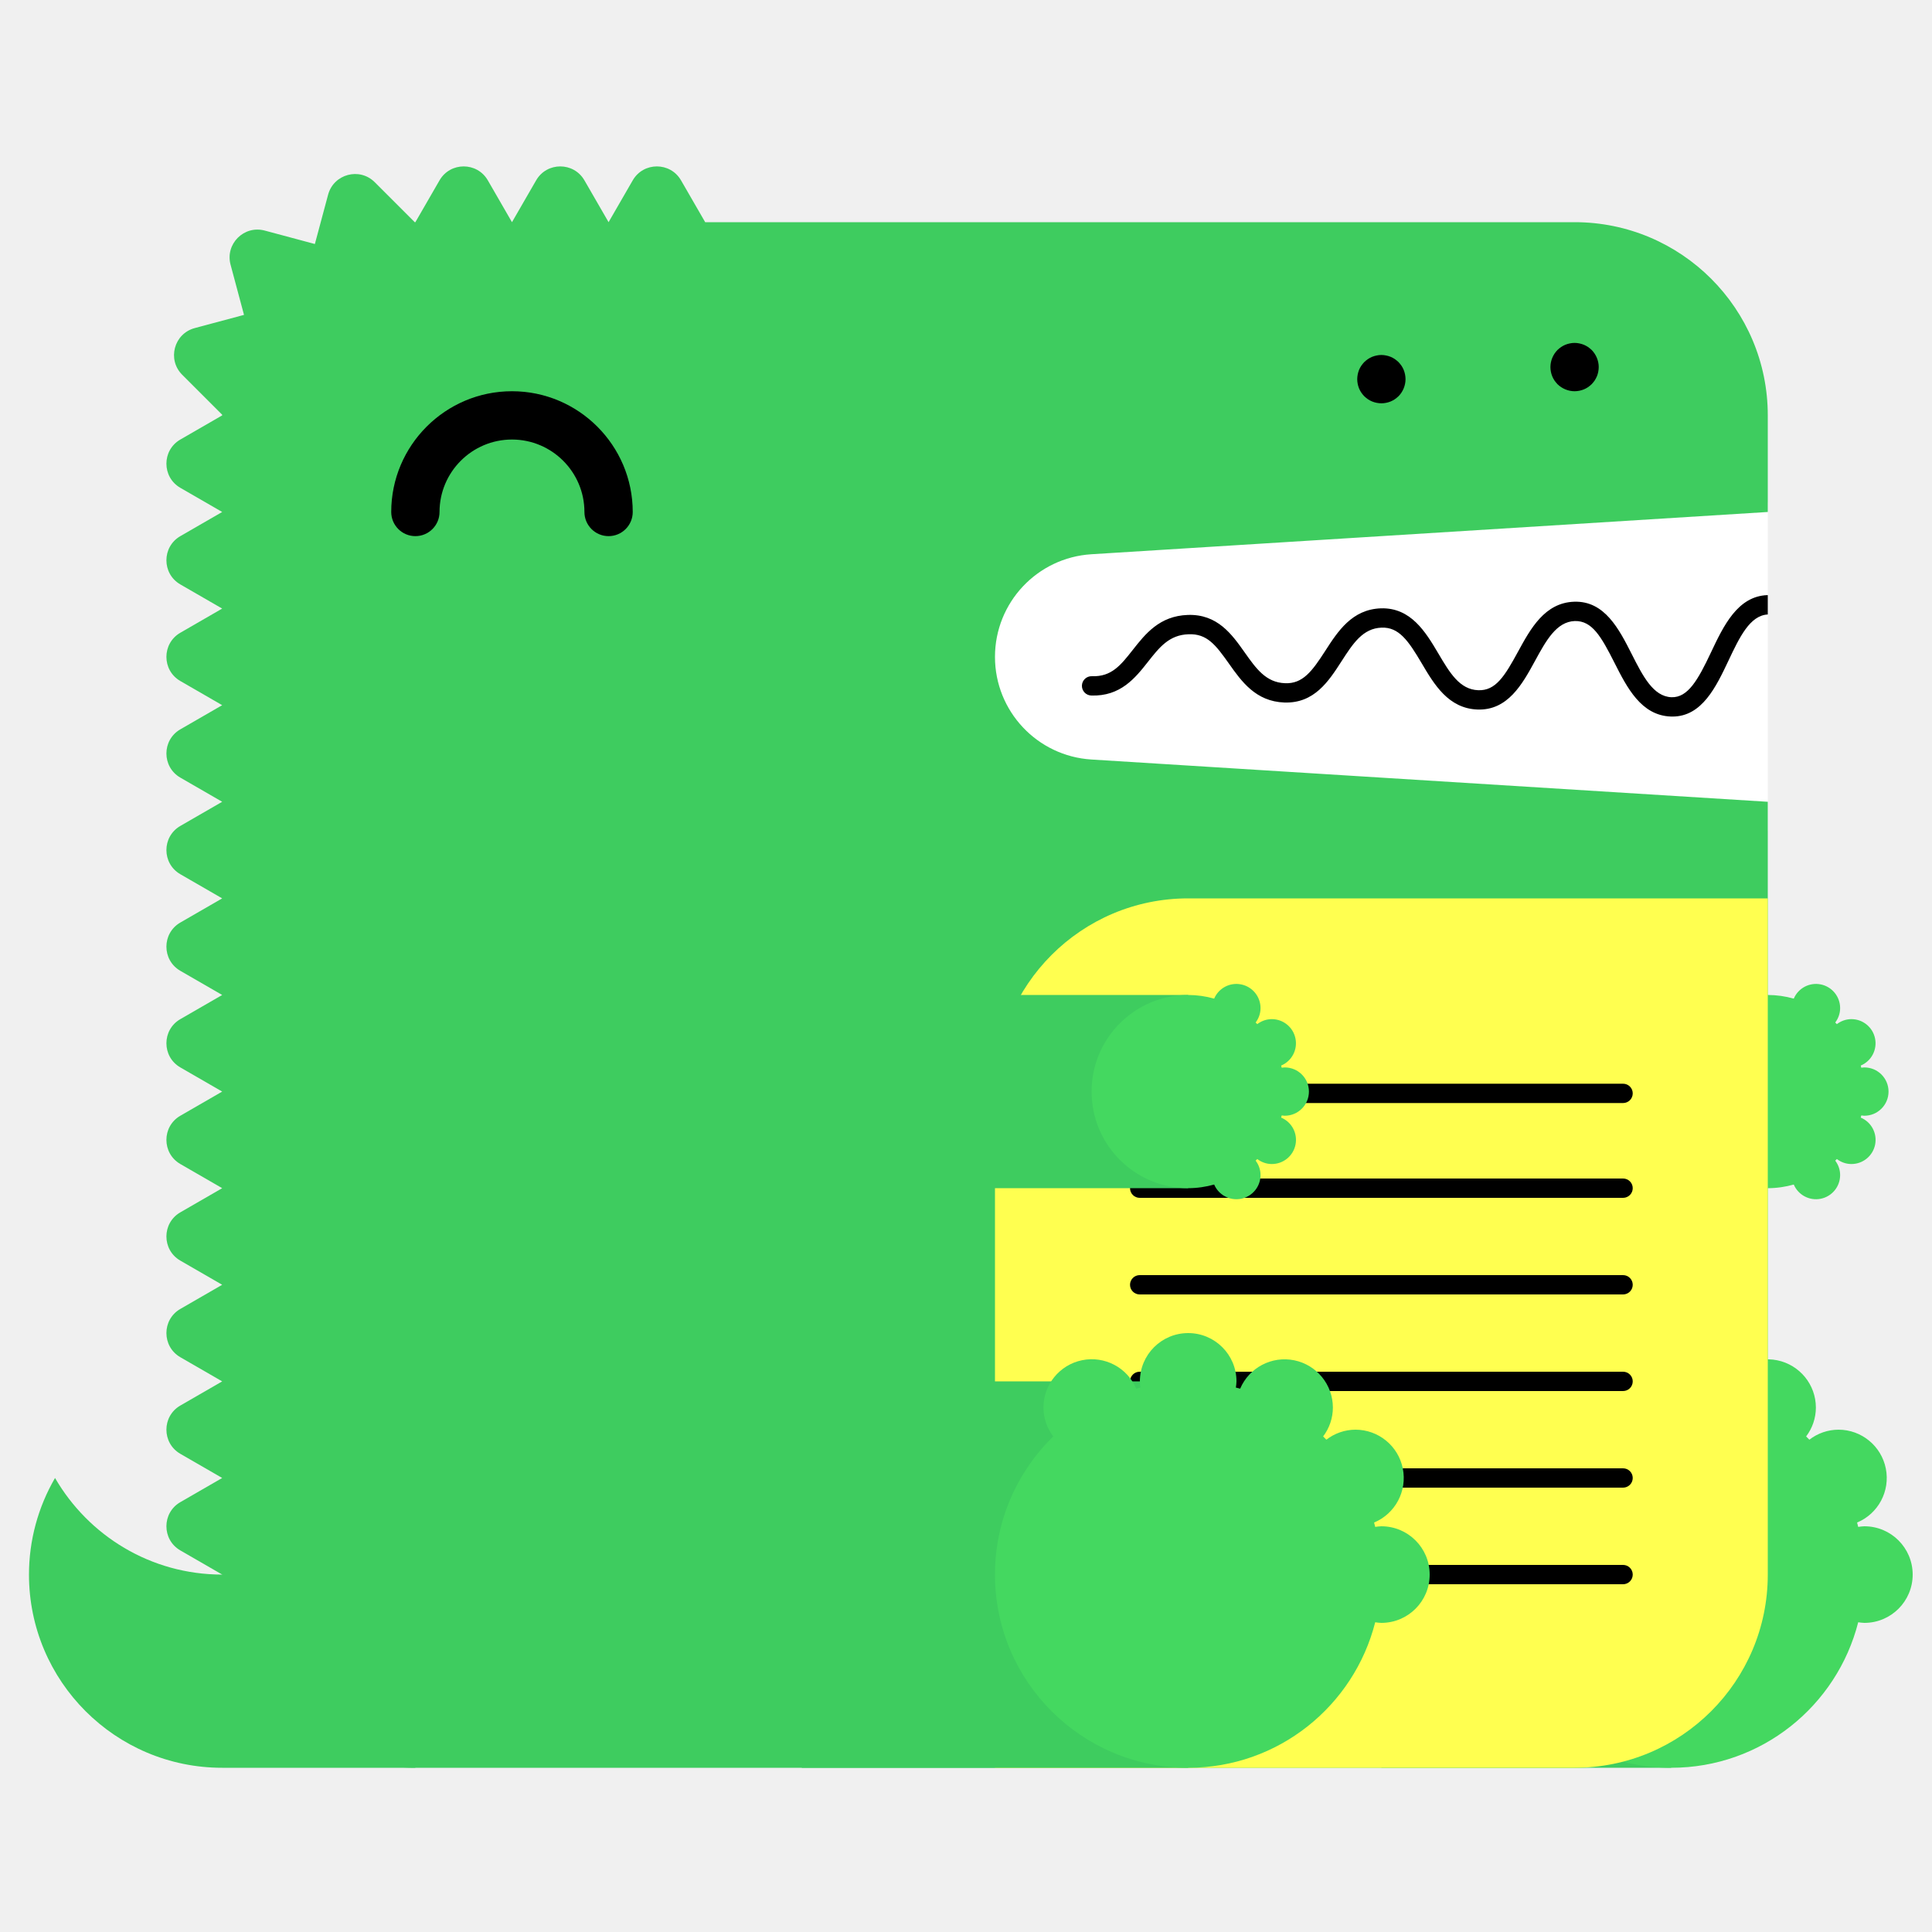
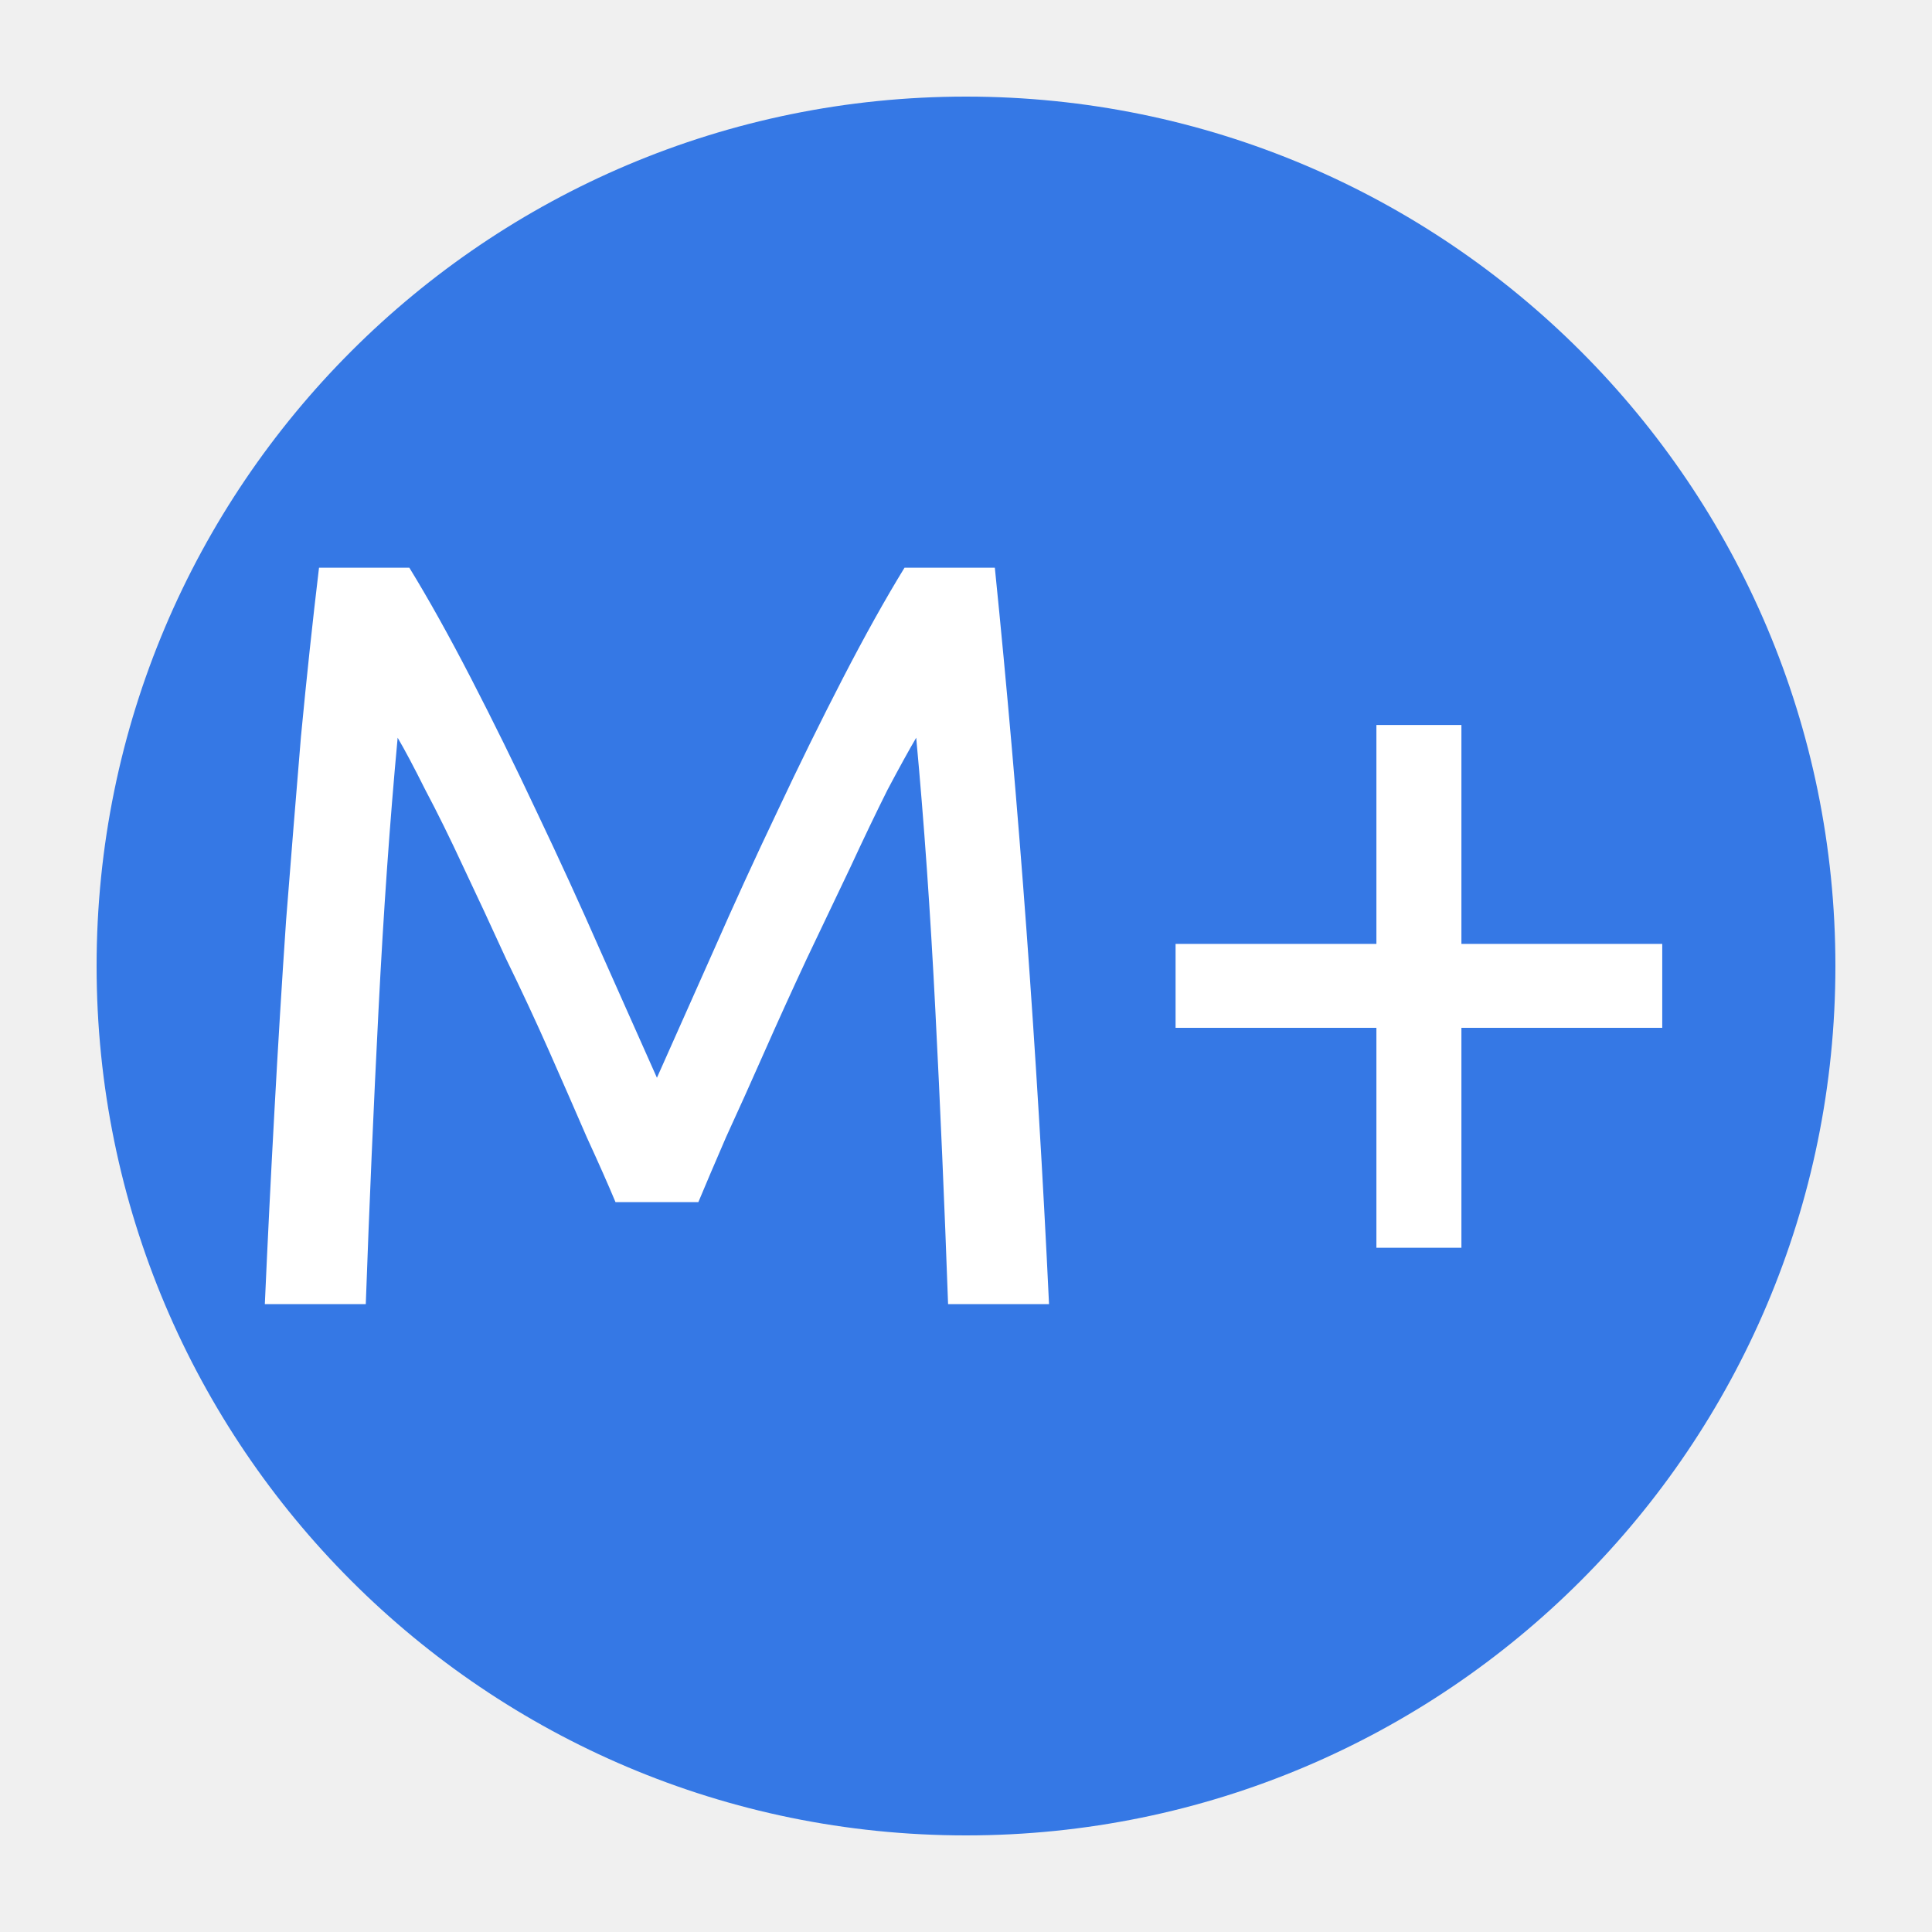
- <svg xmlns="http://www.w3.org/2000/svg" width="200" height="200" viewBox="0 0 200 200">
-   <g fill="none" fill-rule="evenodd">
-     <path fill="#FFF" d="M99 52h84v34H99z" />
-     <path d="M23 163c-7.398 0-13.843-4.027-17.303-10A19.886 19.886 0 0 0 3 163c0 11.046 8.954 20 20 20h20v-20H23z" fill="#3ECC5F" />
-     <path d="M112.98 57.376L183 53V43c0-11.046-8.954-20-20-20H73l-2.5-4.33c-1.112-1.925-3.889-1.925-5 0L63 23l-2.5-4.33c-1.111-1.925-3.889-1.925-5 0L53 23l-2.5-4.33c-1.111-1.925-3.889-1.925-5 0L43 23c-.022 0-.042.003-.065.003l-4.142-4.141c-1.57-1.571-4.252-.853-4.828 1.294l-1.369 5.104-5.192-1.392c-2.148-.575-4.111 1.389-3.535 3.536l1.39 5.193-5.102 1.367c-2.148.576-2.867 3.259-1.296 4.83l4.142 4.142c0 .021-.003.042-.003.064l-4.33 2.5c-1.925 1.111-1.925 3.889 0 5L23 53l-4.33 2.5c-1.925 1.111-1.925 3.889 0 5L23 63l-4.33 2.5c-1.925 1.111-1.925 3.889 0 5L23 73l-4.33 2.5c-1.925 1.111-1.925 3.889 0 5L23 83l-4.33 2.5c-1.925 1.111-1.925 3.889 0 5L23 93l-4.33 2.5c-1.925 1.111-1.925 3.889 0 5L23 103l-4.33 2.5c-1.925 1.111-1.925 3.889 0 5L23 113l-4.33 2.5c-1.925 1.111-1.925 3.889 0 5L23 123l-4.33 2.5c-1.925 1.111-1.925 3.889 0 5L23 133l-4.33 2.5c-1.925 1.111-1.925 3.889 0 5L23 143l-4.33 2.5c-1.925 1.111-1.925 3.889 0 5L23 153l-4.33 2.5c-1.925 1.111-1.925 3.889 0 5L23 163c0 11.046 8.954 20 20 20h120c11.046 0 20-8.954 20-20V83l-70.02-4.376A10.645 10.645 0 0 1 103 68c0-5.621 4.37-10.273 9.98-10.624" fill="#3ECC5F" />
-     <path fill="#3ECC5F" d="M143 183h30v-40h-30z" />
-     <path d="M193 158c-.219 0-.428.037-.639.064-.038-.15-.074-.301-.116-.451A5 5 0 0 0 190.32 148a4.96 4.96 0 0 0-3.016 1.036 26.531 26.531 0 0 0-.335-.336 4.955 4.955 0 0 0 1.011-2.987 5 5 0 0 0-9.599-1.959c-.148-.042-.297-.077-.445-.115.027-.211.064-.42.064-.639a5 5 0 0 0-5-5 5 5 0 0 0-5 5c0 .219.037.428.064.639-.148.038-.297.073-.445.115a4.998 4.998 0 0 0-9.599 1.959c0 1.125.384 2.151 1.011 2.987-3.717 3.632-6.031 8.693-6.031 14.3 0 11.046 8.954 20 20 20 9.339 0 17.16-6.41 19.361-15.064.211.027.42.064.639.064a5 5 0 0 0 5-5 5 5 0 0 0-5-5" fill="#44D860" />
-     <path fill="#3ECC5F" d="M153 123h30v-20h-30z" />
-     <path d="M193 115.5a2.5 2.5 0 1 0 0-5c-.109 0-.214.019-.319.032-.02-.075-.037-.15-.058-.225a2.501 2.501 0 0 0-.963-4.807c-.569 0-1.088.197-1.508.518a6.653 6.653 0 0 0-.168-.168c.314-.417.506-.931.506-1.494a2.5 2.5 0 0 0-4.8-.979A9.987 9.987 0 0 0 183 103c-5.522 0-10 4.478-10 10s4.478 10 10 10c.934 0 1.833-.138 2.69-.377a2.5 2.5 0 0 0 4.8-.979c0-.563-.192-1.077-.506-1.494.057-.055.113-.111.168-.168.42.321.939.518 1.508.518a2.5 2.5 0 0 0 .963-4.807c.021-.074.038-.15.058-.225.105.013.21.032.319.032" fill="#44D860" />
-     <path d="M63 55.5a2.5 2.5 0 0 1-2.5-2.5c0-4.136-3.364-7.5-7.5-7.5s-7.5 3.364-7.5 7.5a2.5 2.5 0 1 1-5 0c0-6.893 5.607-12.5 12.5-12.5S65.5 46.107 65.5 53a2.5 2.5 0 0 1-2.5 2.5" fill="#000" />
-     <path d="M103 183h60c11.046 0 20-8.954 20-20V93h-60c-11.046 0-20 8.954-20 20v70z" fill="#FFFF50" />
-     <path d="M168.02 124h-50.04a1 1 0 1 1 0-2h50.04a1 1 0 1 1 0 2m0 20h-50.04a1 1 0 1 1 0-2h50.04a1 1 0 1 1 0 2m0 20h-50.04a1 1 0 1 1 0-2h50.04a1 1 0 1 1 0 2m0-49.814h-50.04a1 1 0 1 1 0-2h50.04a1 1 0 1 1 0 2m0 19.814h-50.04a1 1 0 1 1 0-2h50.04a1 1 0 1 1 0 2m0 20h-50.04a1 1 0 1 1 0-2h50.04a1 1 0 1 1 0 2M183 61.611c-.012 0-.022-.006-.034-.005-3.09.105-4.552 3.196-5.842 5.923-1.346 2.85-2.387 4.703-4.093 4.647-1.889-.068-2.969-2.202-4.113-4.46-1.314-2.594-2.814-5.536-5.963-5.426-3.046.104-4.513 2.794-5.807 5.167-1.377 2.528-2.314 4.065-4.121 3.994-1.927-.07-2.951-1.805-4.136-3.813-1.321-2.236-2.848-4.75-5.936-4.664-2.994.103-4.465 2.385-5.763 4.4-1.373 2.13-2.335 3.428-4.165 3.351-1.973-.07-2.992-1.51-4.171-3.177-1.324-1.873-2.816-3.993-5.895-3.89-2.928.1-4.399 1.97-5.696 3.618-1.232 1.564-2.194 2.802-4.229 2.724a1 1 0 0 0-.072 2c3.017.101 4.545-1.8 5.872-3.487 1.177-1.496 2.193-2.787 4.193-2.855 1.926-.082 2.829 1.115 4.195 3.045 1.297 1.834 2.769 3.914 5.731 4.021 3.103.104 4.596-2.215 5.918-4.267 1.182-1.834 2.202-3.417 4.15-3.484 1.793-.067 2.769 1.35 4.145 3.681 1.297 2.197 2.766 4.686 5.787 4.796 3.125.108 4.634-2.62 5.949-5.035 1.139-2.088 2.214-4.06 4.119-4.126 1.793-.042 2.728 1.595 4.111 4.33 1.292 2.553 2.757 5.445 5.825 5.556l.169.003c3.064 0 4.518-3.075 5.805-5.794 1.139-2.41 2.217-4.68 4.067-4.773v-2z" fill="#000" />
-     <path fill="#3ECC5F" d="M83 183h40v-40H83z" />
-     <path d="M143 158c-.219 0-.428.037-.639.064-.038-.15-.074-.301-.116-.451A5 5 0 0 0 140.32 148a4.96 4.96 0 0 0-3.016 1.036 26.531 26.531 0 0 0-.335-.336 4.955 4.955 0 0 0 1.011-2.987 5 5 0 0 0-9.599-1.959c-.148-.042-.297-.077-.445-.115.027-.211.064-.42.064-.639a5 5 0 0 0-5-5 5 5 0 0 0-5 5c0 .219.037.428.064.639-.148.038-.297.073-.445.115a4.998 4.998 0 0 0-9.599 1.959c0 1.125.384 2.151 1.011 2.987-3.717 3.632-6.031 8.693-6.031 14.3 0 11.046 8.954 20 20 20 9.339 0 17.16-6.41 19.361-15.064.211.027.42.064.639.064a5 5 0 0 0 5-5 5 5 0 0 0-5-5" fill="#44D860" />
-     <path fill="#3ECC5F" d="M83 123h40v-20H83z" />
-     <path d="M133 115.5a2.5 2.5 0 1 0 0-5c-.109 0-.214.019-.319.032-.02-.075-.037-.15-.058-.225a2.501 2.501 0 0 0-.963-4.807c-.569 0-1.088.197-1.508.518a6.653 6.653 0 0 0-.168-.168c.314-.417.506-.931.506-1.494a2.5 2.5 0 0 0-4.8-.979A9.987 9.987 0 0 0 123 103c-5.522 0-10 4.478-10 10s4.478 10 10 10c.934 0 1.833-.138 2.69-.377a2.5 2.5 0 0 0 4.8-.979c0-.563-.192-1.077-.506-1.494.057-.055.113-.111.168-.168.42.321.939.518 1.508.518a2.5 2.5 0 0 0 .963-4.807c.021-.074.038-.15.058-.225.105.013.21.032.319.032" fill="#44D860" />
-     <path d="M143 41.75c-.16 0-.33-.02-.49-.05a2.52 2.52 0 0 1-.47-.14c-.15-.06-.29-.14-.431-.23-.13-.09-.259-.2-.38-.31-.109-.12-.219-.24-.309-.38s-.17-.28-.231-.43a2.619 2.619 0 0 1-.189-.96c0-.16.02-.33.05-.49.03-.16.08-.31.139-.47.061-.15.141-.29.231-.43.09-.13.2-.26.309-.38.121-.11.25-.22.38-.31.141-.09.281-.17.431-.23.149-.06.31-.11.47-.14.32-.07.65-.07.98 0 .159.03.32.08.47.14.149.06.29.14.43.23.13.09.259.2.38.31.11.12.22.25.31.38.09.14.17.28.23.43.06.16.11.31.14.47.029.16.05.33.05.49 0 .66-.271 1.31-.73 1.77-.121.11-.25.22-.38.31-.14.09-.281.17-.43.23a2.565 2.565 0 0 1-.96.19m20-1.25c-.66 0-1.3-.27-1.771-.73a3.802 3.802 0 0 1-.309-.38c-.09-.14-.17-.28-.231-.43a2.619 2.619 0 0 1-.189-.96c0-.66.27-1.3.729-1.77.121-.11.25-.22.38-.31.141-.09.281-.17.431-.23.149-.06.31-.11.47-.14.32-.07.66-.07.98 0 .159.03.32.08.47.14.149.06.29.14.43.23.13.09.259.2.38.31.459.47.73 1.11.73 1.77 0 .16-.021.33-.05.49-.03.16-.08.32-.14.47-.07.15-.14.29-.23.43-.09.13-.2.26-.31.38-.121.11-.25.22-.38.31-.14.09-.281.17-.43.23a2.565 2.565 0 0 1-.96.19" fill="#000" />
-   </g>
+ <svg xmlns="http://www.w3.org/2000/svg" width="200" height="200" viewBox="0 0 200 200" fill="none">
+   <circle cx="100" cy="100" r="90" fill="#3578E5" />
+   <path d="M63.715 124.44C62.982 122.68 61.992 120.443 60.745 117.73C59.572 115.017 58.288 112.083 56.895 108.93C55.502 105.777 53.998 102.55 52.385 99.25C50.845 95.877 49.378 92.723 47.985 89.79C46.592 86.783 45.272 84.107 44.025 81.76C42.852 79.413 41.898 77.617 41.165 76.37C40.358 85.023 39.698 94.41 39.185 104.53C38.672 114.577 38.232 124.733 37.865 135H27.415C27.708 128.4 28.038 121.763 28.405 115.09C28.772 108.343 29.175 101.743 29.615 95.29C30.128 88.763 30.642 82.42 31.155 76.26C31.742 70.1 32.365 64.27 33.025 58.77H42.375C44.355 61.997 46.482 65.81 48.755 70.21C51.028 74.61 53.302 79.23 55.575 84.07C57.848 88.837 60.048 93.64 62.175 98.48C64.302 103.247 66.245 107.61 68.005 111.57C69.765 107.61 71.708 103.247 73.835 98.48C75.962 93.64 78.162 88.837 80.435 84.07C82.708 79.23 84.982 74.61 87.255 70.21C89.528 65.81 91.655 61.997 93.635 58.77H102.985C105.478 83.337 107.348 108.747 108.595 135H98.145C97.778 124.733 97.338 114.577 96.825 104.53C96.312 94.41 95.652 85.023 94.845 76.37C94.112 77.617 93.122 79.413 91.875 81.76C90.702 84.107 89.418 86.783 88.025 89.79C86.632 92.723 85.128 95.877 83.515 99.25C81.975 102.55 80.508 105.777 79.115 108.93C77.722 112.083 76.402 115.017 75.155 117.73C73.982 120.443 73.028 122.68 72.295 124.44H63.715ZM121.695 97.71H142.485V75.05H151.285V97.71H172.075V106.4H151.285V129.17H142.485V106.4H121.695V97.71Z" fill="white" />
</svg>
